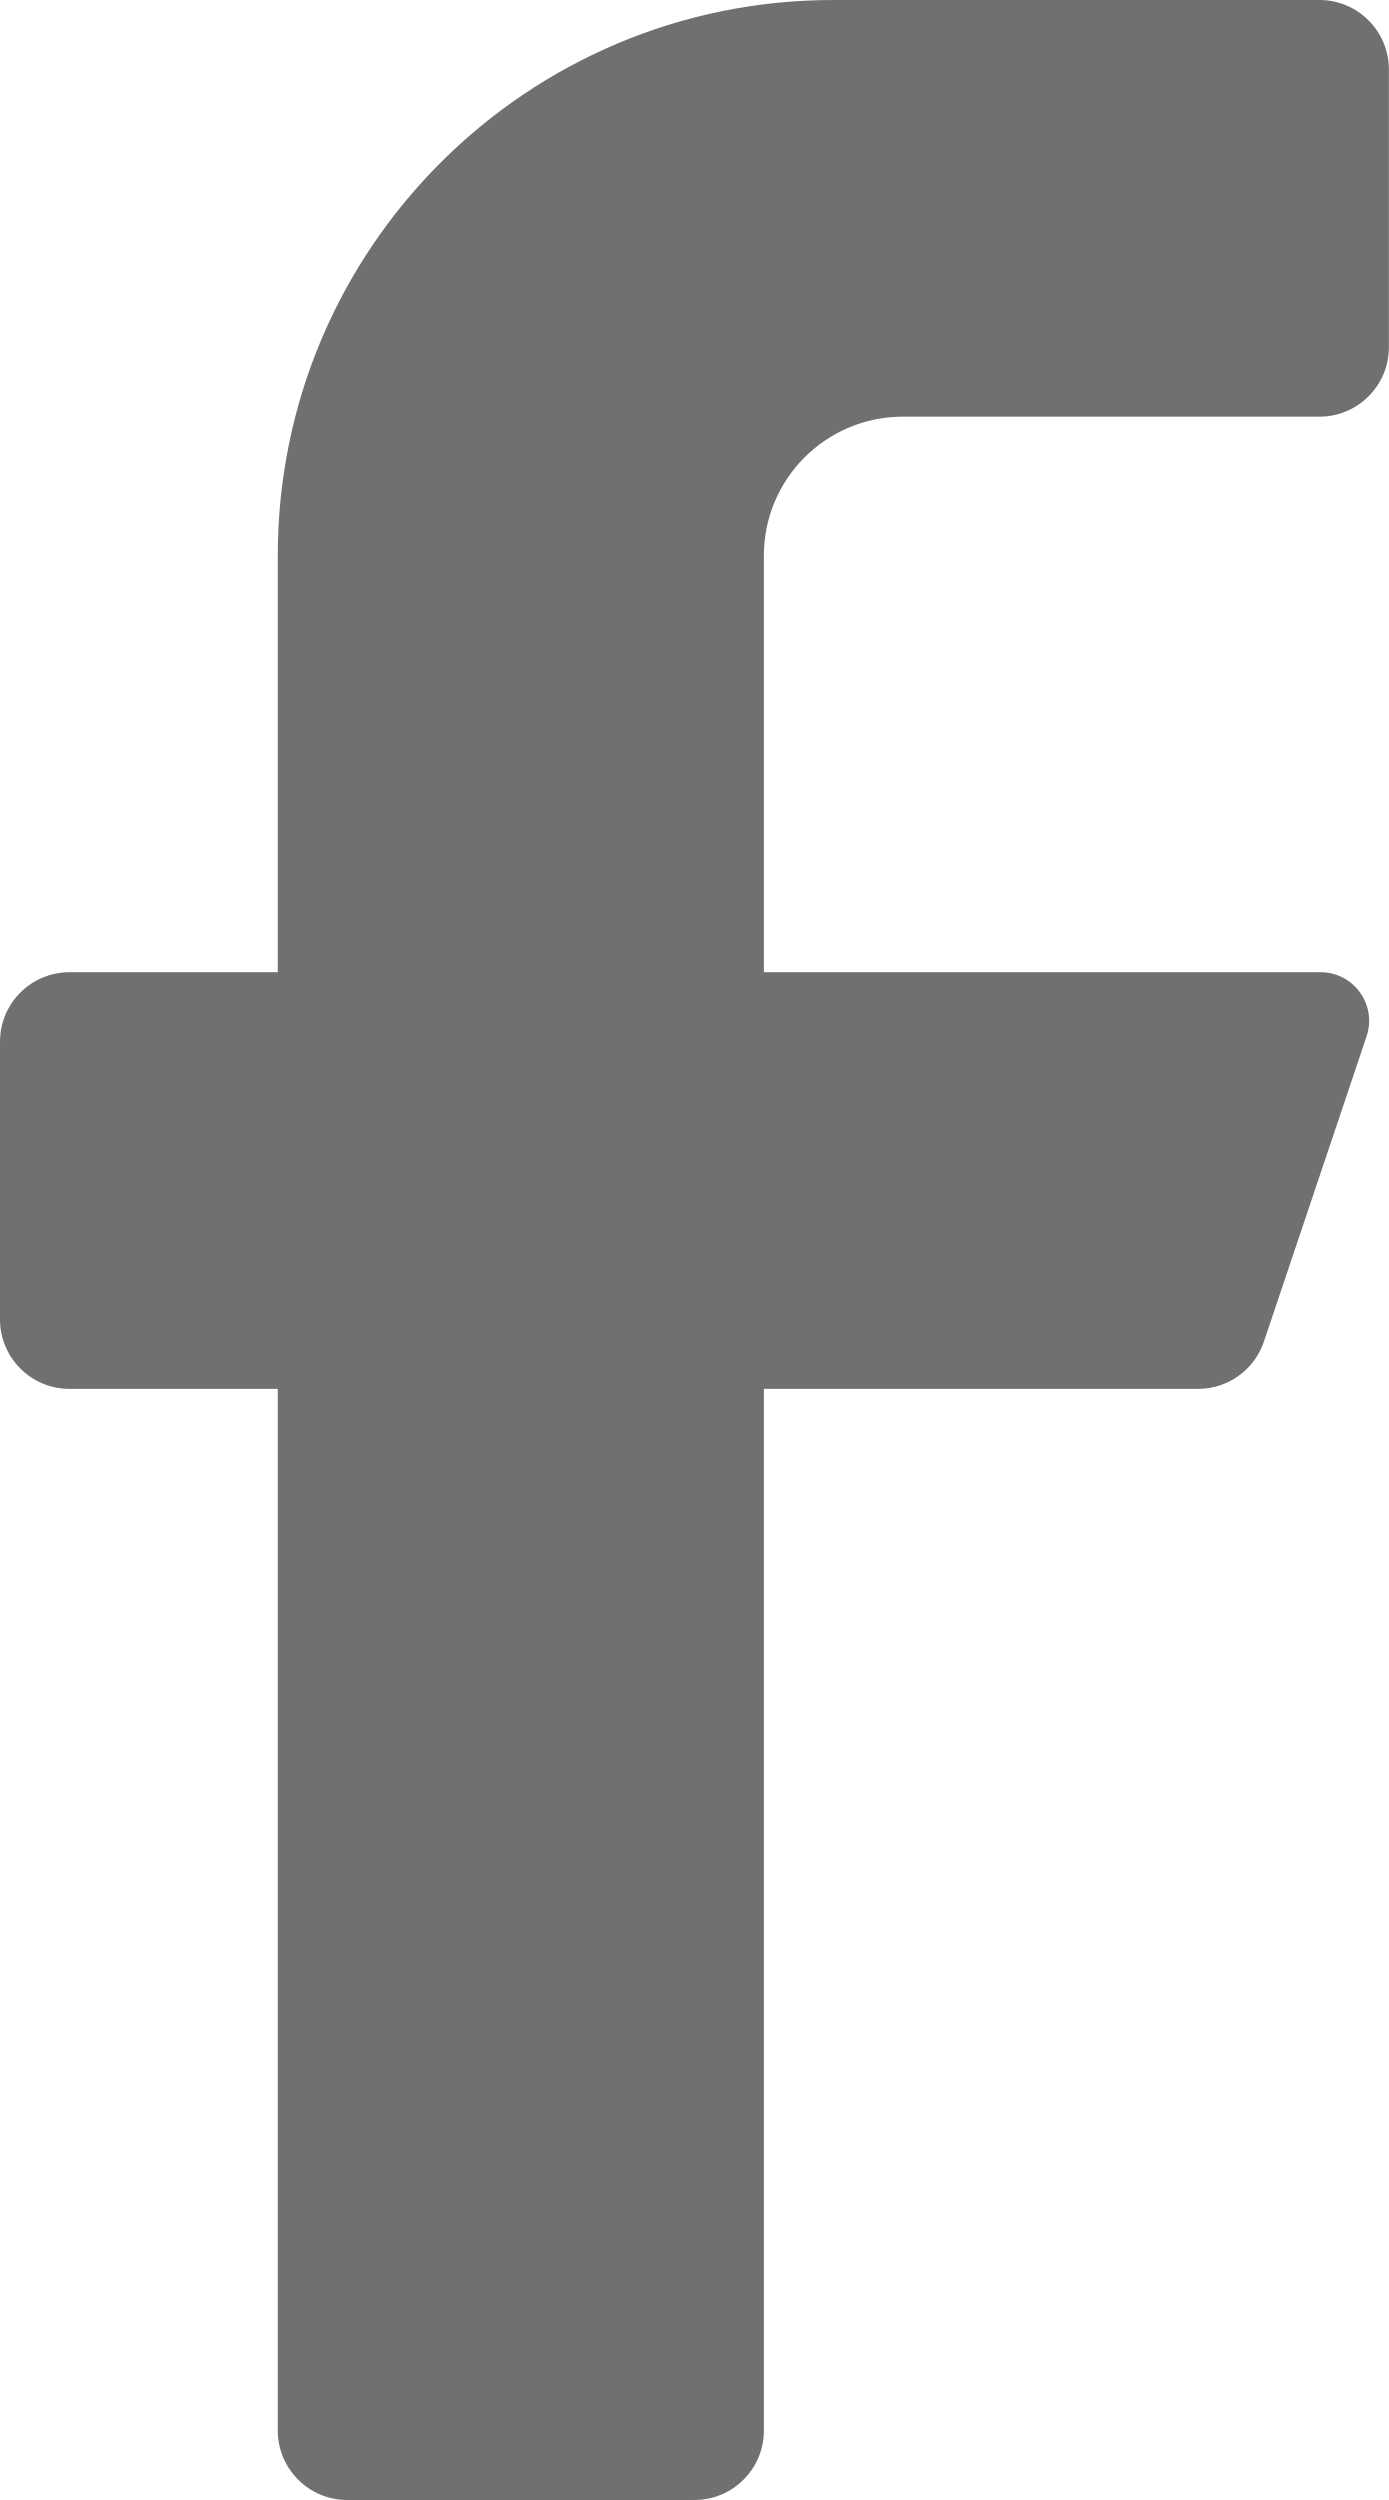
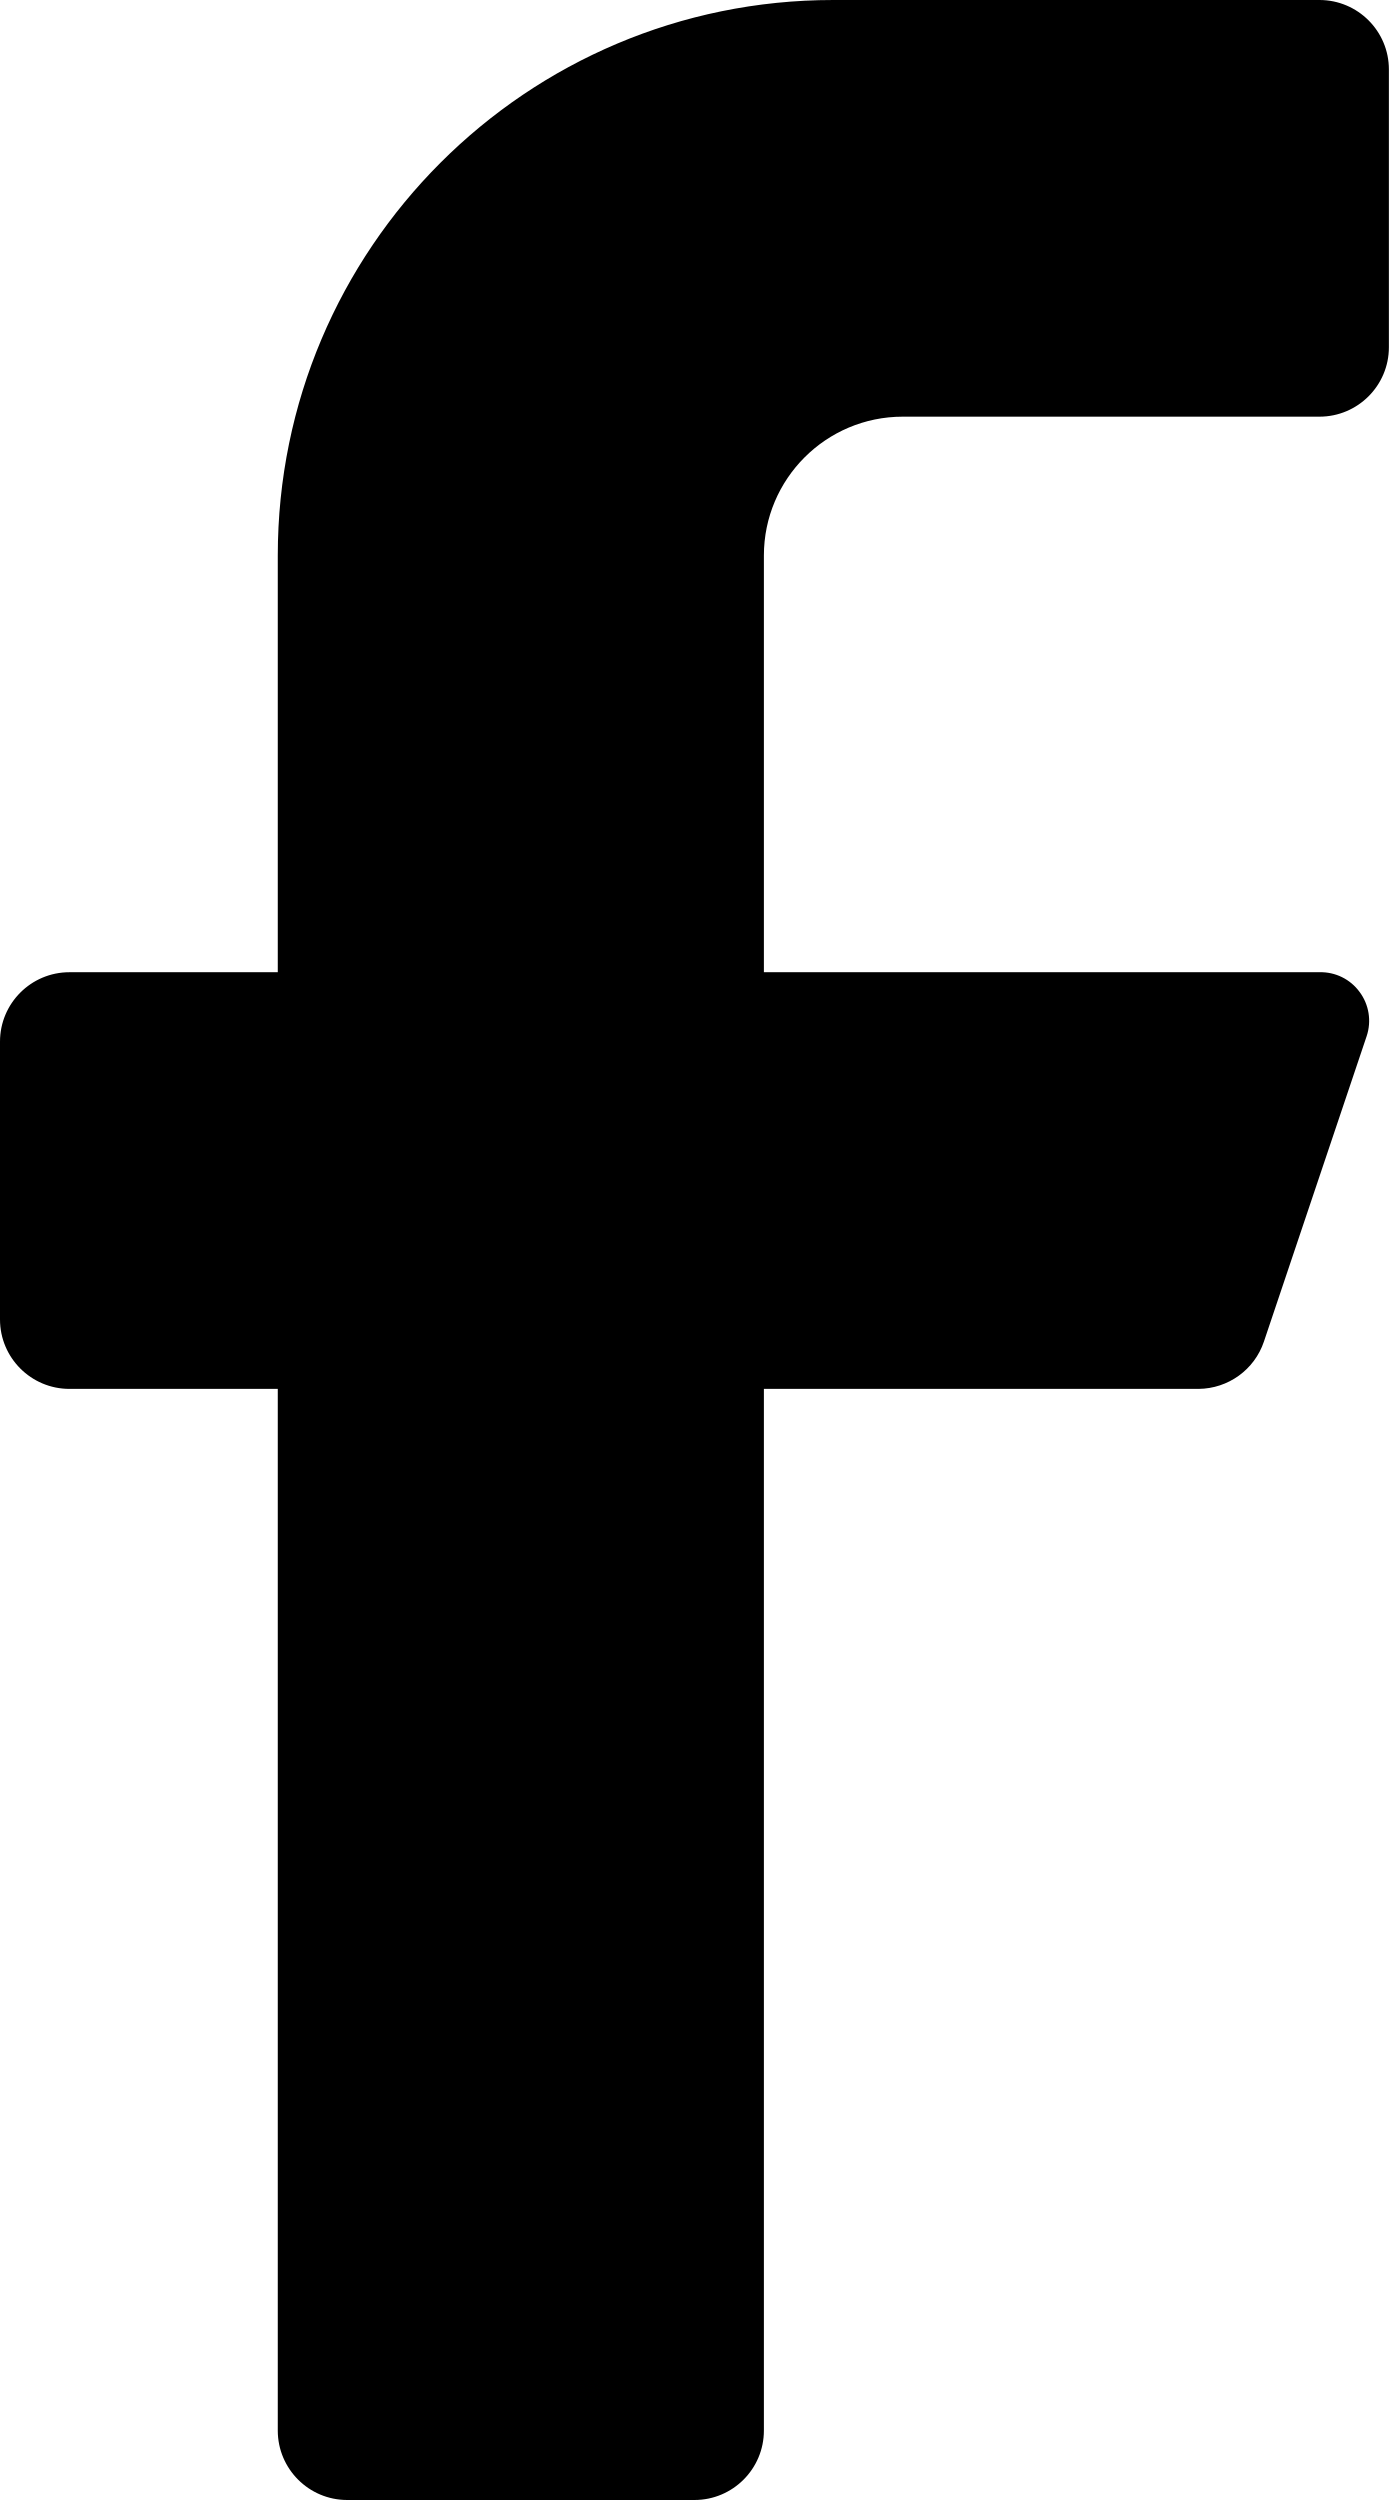
<svg xmlns="http://www.w3.org/2000/svg" width="10" height="18" viewBox="0 0 10 18" fill="none">
-   <path d="M9.5 3H6.5C5.948 3 5.5 3.448 5.5 4V7H9.5C9.614 6.997 9.722 7.05 9.789 7.142C9.857 7.233 9.876 7.352 9.84 7.46L9.1 9.66C9.032 9.862 8.843 9.998 8.63 10H5.5V17.5C5.5 17.776 5.276 18 5 18H2.5C2.224 18 2 17.776 2 17.5V10H0.5C0.224 10 0 9.776 0 9.5V7.5C0 7.224 0.224 7 0.5 7H2V4C2 1.791 3.791 0 6 0H9.5C9.776 0 10 0.224 10 0.5V2.5C10 2.776 9.776 3 9.5 3Z" fill="#707070" />
+   <path d="M9.5 3H6.5C5.948 3 5.5 3.448 5.5 4V7H9.5C9.614 6.997 9.722 7.05 9.789 7.142C9.857 7.233 9.876 7.352 9.84 7.46L9.1 9.66C9.032 9.862 8.843 9.998 8.63 10H5.5V17.5C5.5 17.776 5.276 18 5 18H2.5C2.224 18 2 17.776 2 17.5V10H0.5C0.224 10 0 9.776 0 9.5V7.5C0 7.224 0.224 7 0.5 7H2V4C2 1.791 3.791 0 6 0H9.5C9.776 0 10 0.224 10 0.5V2.5C10 2.776 9.776 3 9.5 3Z" fill="currentColor" />
</svg>
